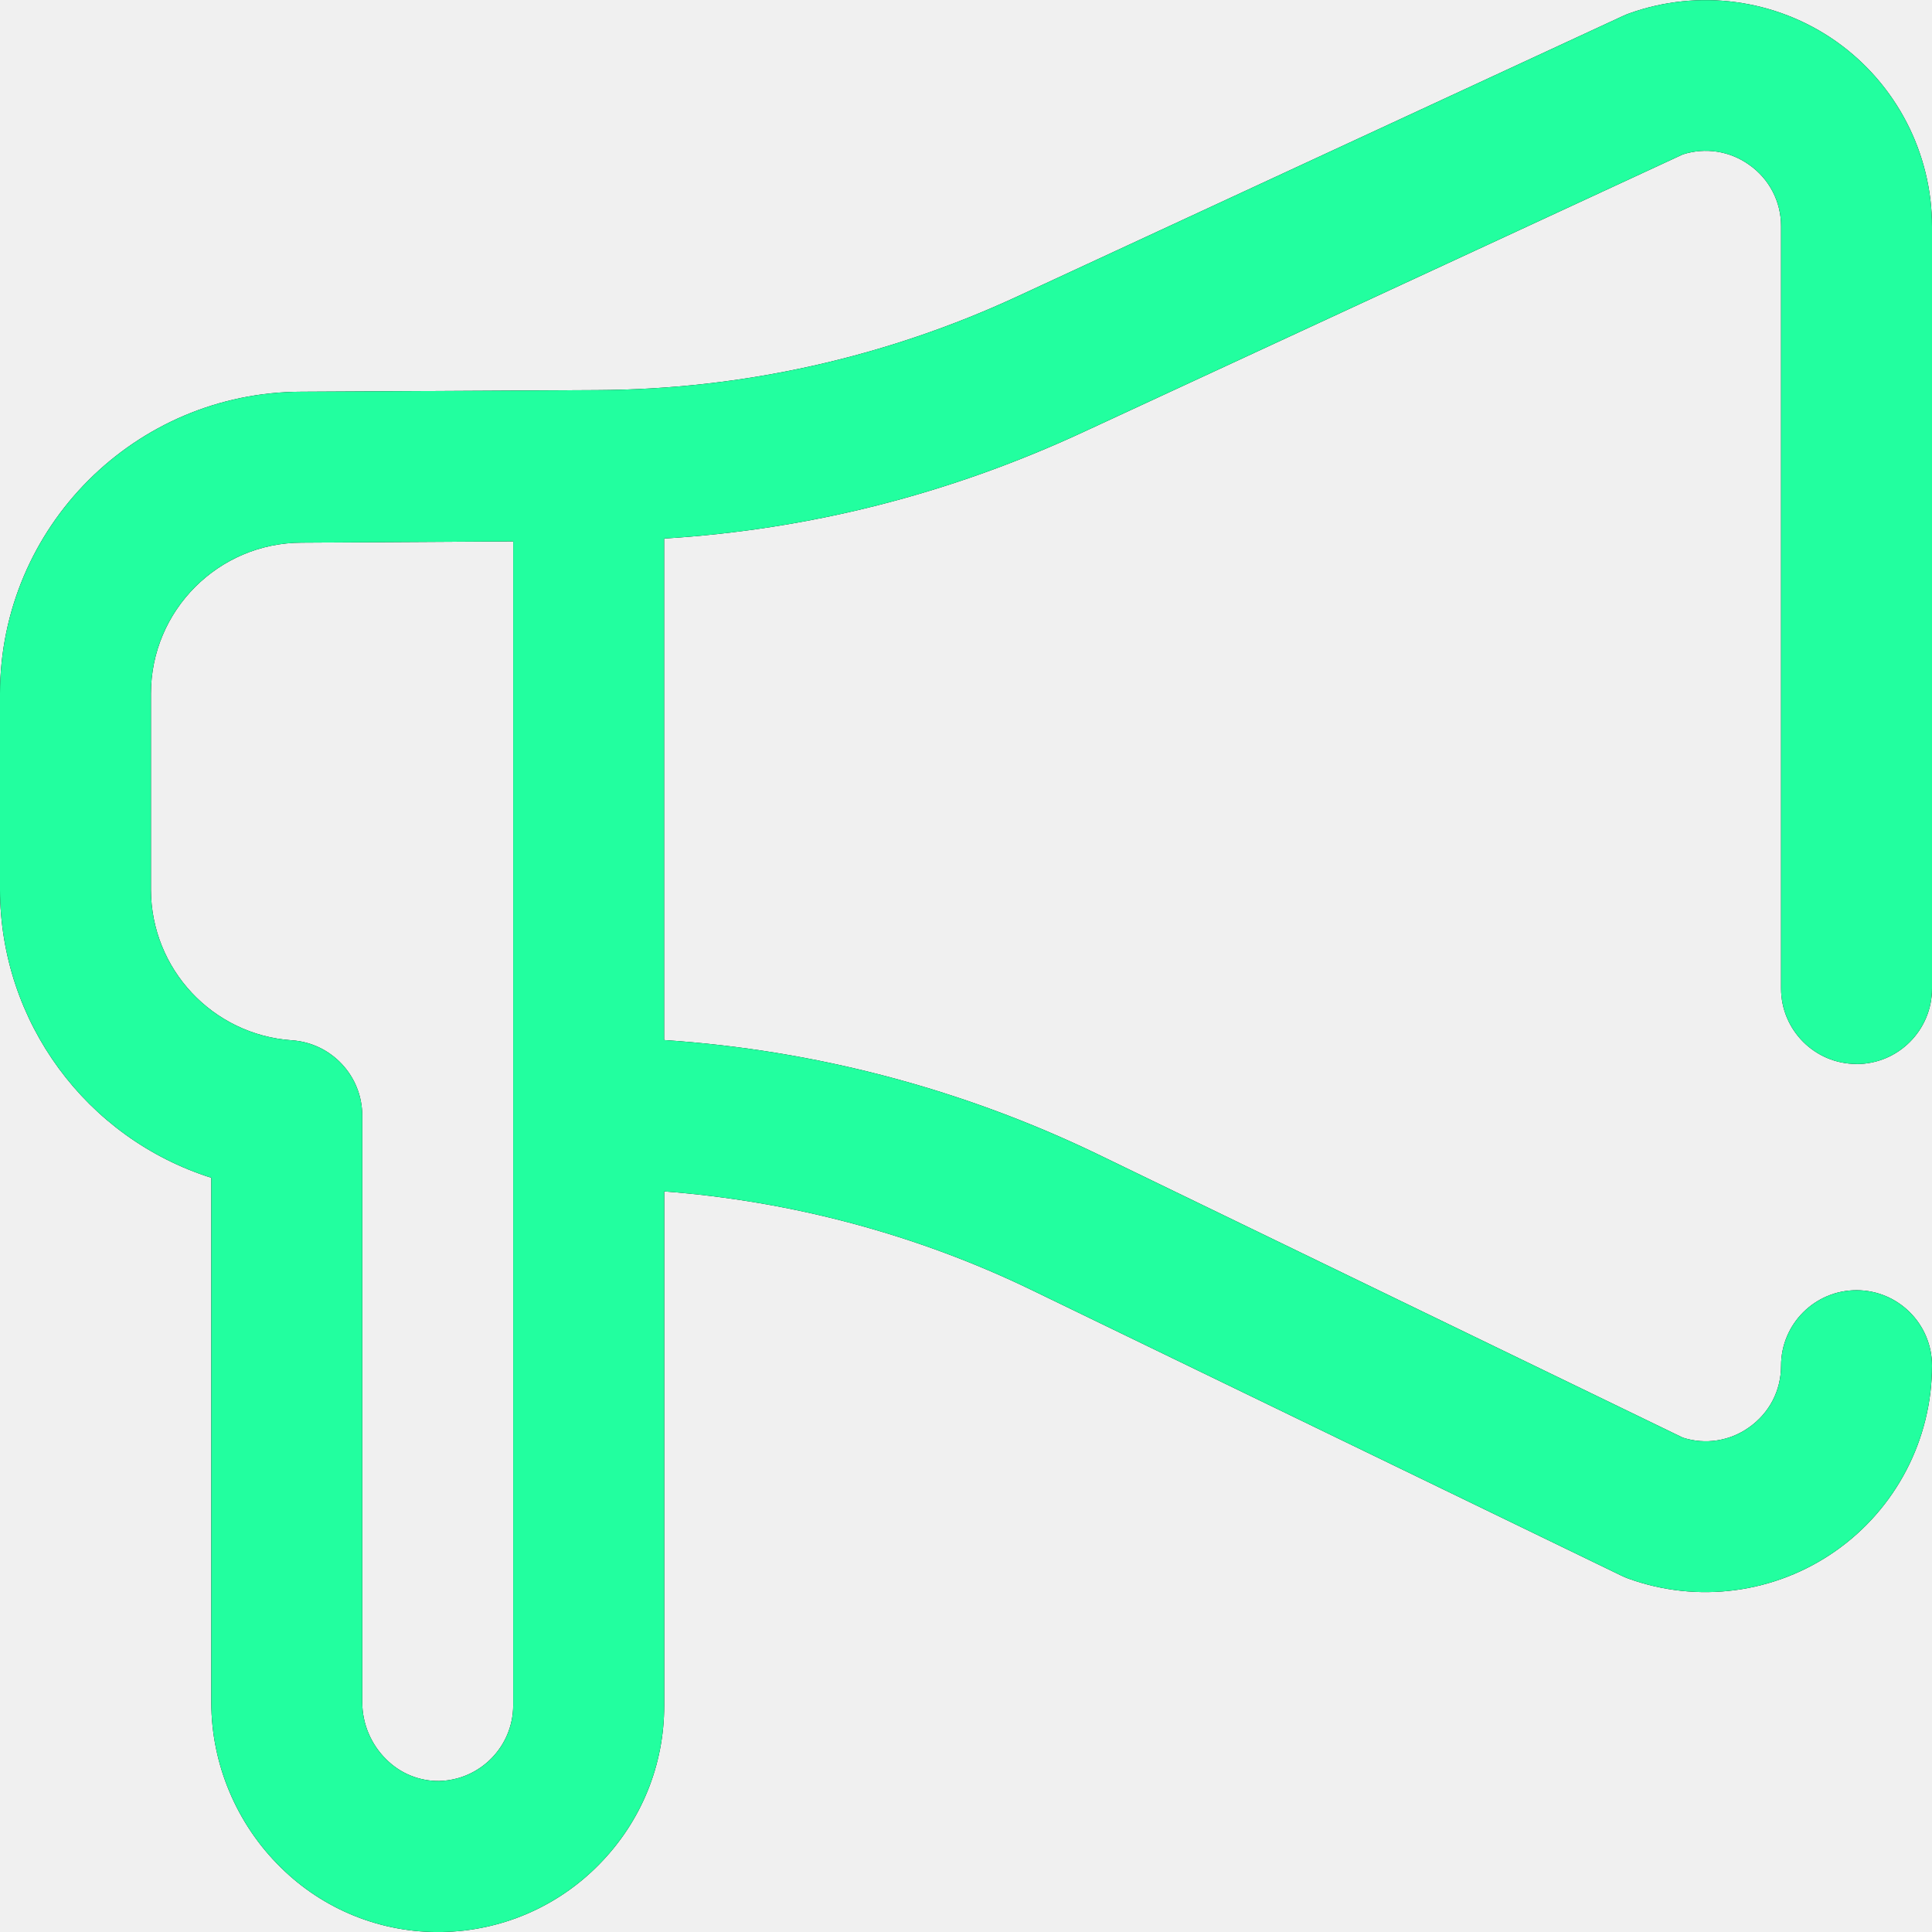
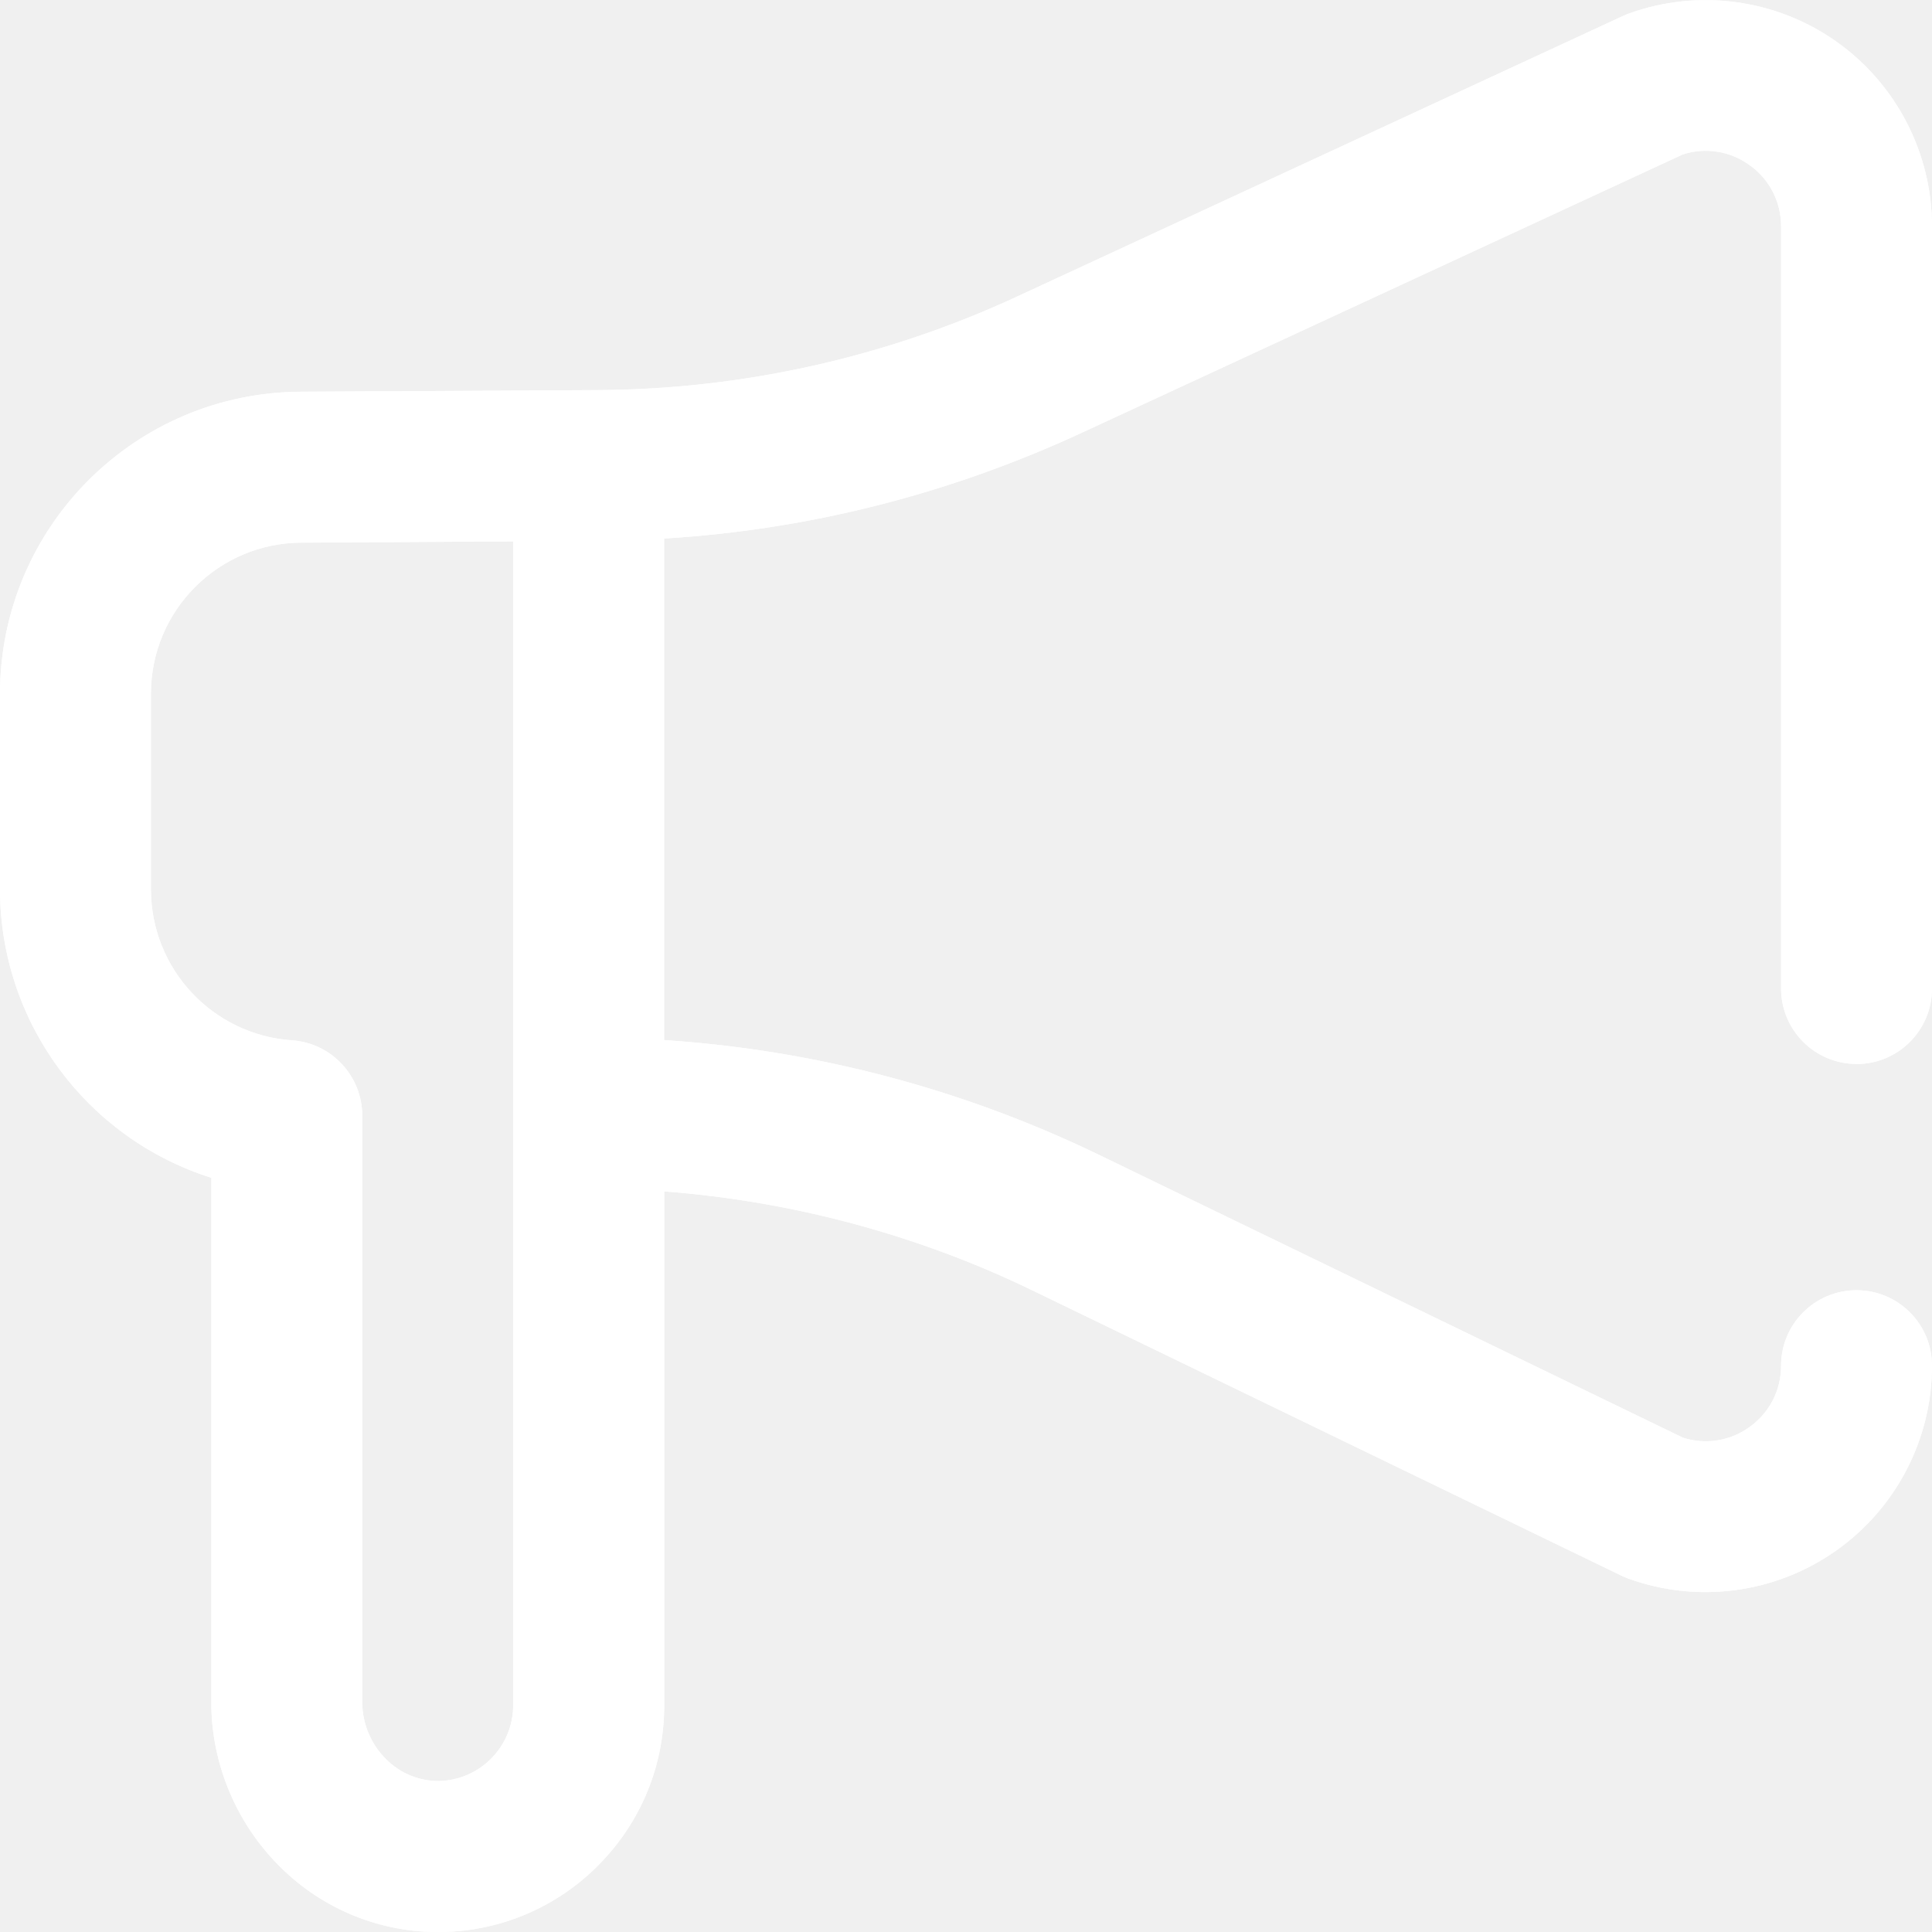
<svg xmlns="http://www.w3.org/2000/svg" xmlns:xlink="http://www.w3.org/1999/xlink" width="24" height="24" viewBox="0 0 24 24">
  <defs>
    <path id="a" d="M23.063 13.218c.517 0 .937-.42.937-.938V2.813c0-.914-.446-1.773-1.193-2.3A2.816 2.816 0 0 0 20.24.166a.94.94 0 0 0-.078.032l-7.51 3.478a12.556 12.556 0 0 1-5.238 1.17l-3.667.02A3.754 3.754 0 0 0 0 8.616v2.438a3.762 3.762 0 0 0 2.625 3.577v6.52c0 .762.314 1.508.86 2.044A2.771 2.771 0 0 0 5.493 24a2.796 2.796 0 0 0 1.952-.842c.52-.529.806-1.229.806-1.97V14.8c1.582.12 3.147.538 4.573 1.229l7.315 3.543a.944.944 0 0 0 .089.038A2.815 2.815 0 0 0 24 16.965a.937.937 0 1 0-1.875 0c0 .31-.146.59-.4.768a.925.925 0 0 1-.82.126l-7.265-3.519a14.613 14.613 0 0 0-5.39-1.42V6.69c1.8-.11 3.541-.552 5.19-1.315l7.465-3.457a.926.926 0 0 1 .822.128.926.926 0 0 1 .398.766v9.467c0 .518.42.938.938.938zM6.375 21.187a.942.942 0 0 1-.919.937.912.912 0 0 1-.657-.268.997.997 0 0 1-.299-.707v-7.29a.938.938 0 0 0-.875-.936 1.88 1.88 0 0 1-1.75-1.87V8.616c0-1.034.841-1.875 1.875-1.875h.005l2.62-.016v14.462z" />
  </defs>
  <g fill="none" fill-rule="evenodd">
    <mask id="b" fill="#fff">
      <use xlink:href="#a" />
    </mask>
-     <use fill="#000" fill-rule="nonzero" xlink:href="#a" />
-     <g fill="#22ff9f" fill-rule="nonzero" mask="url(#b)">
+     <use fill="#fff" fill-rule="nonzero" xlink:href="#a" />
+     <g fill="#fff" fill-rule="nonzero" mask="url(#b)">
      <path d="M0 0h24v24H0z" />
    </g>
  </g>
</svg>
